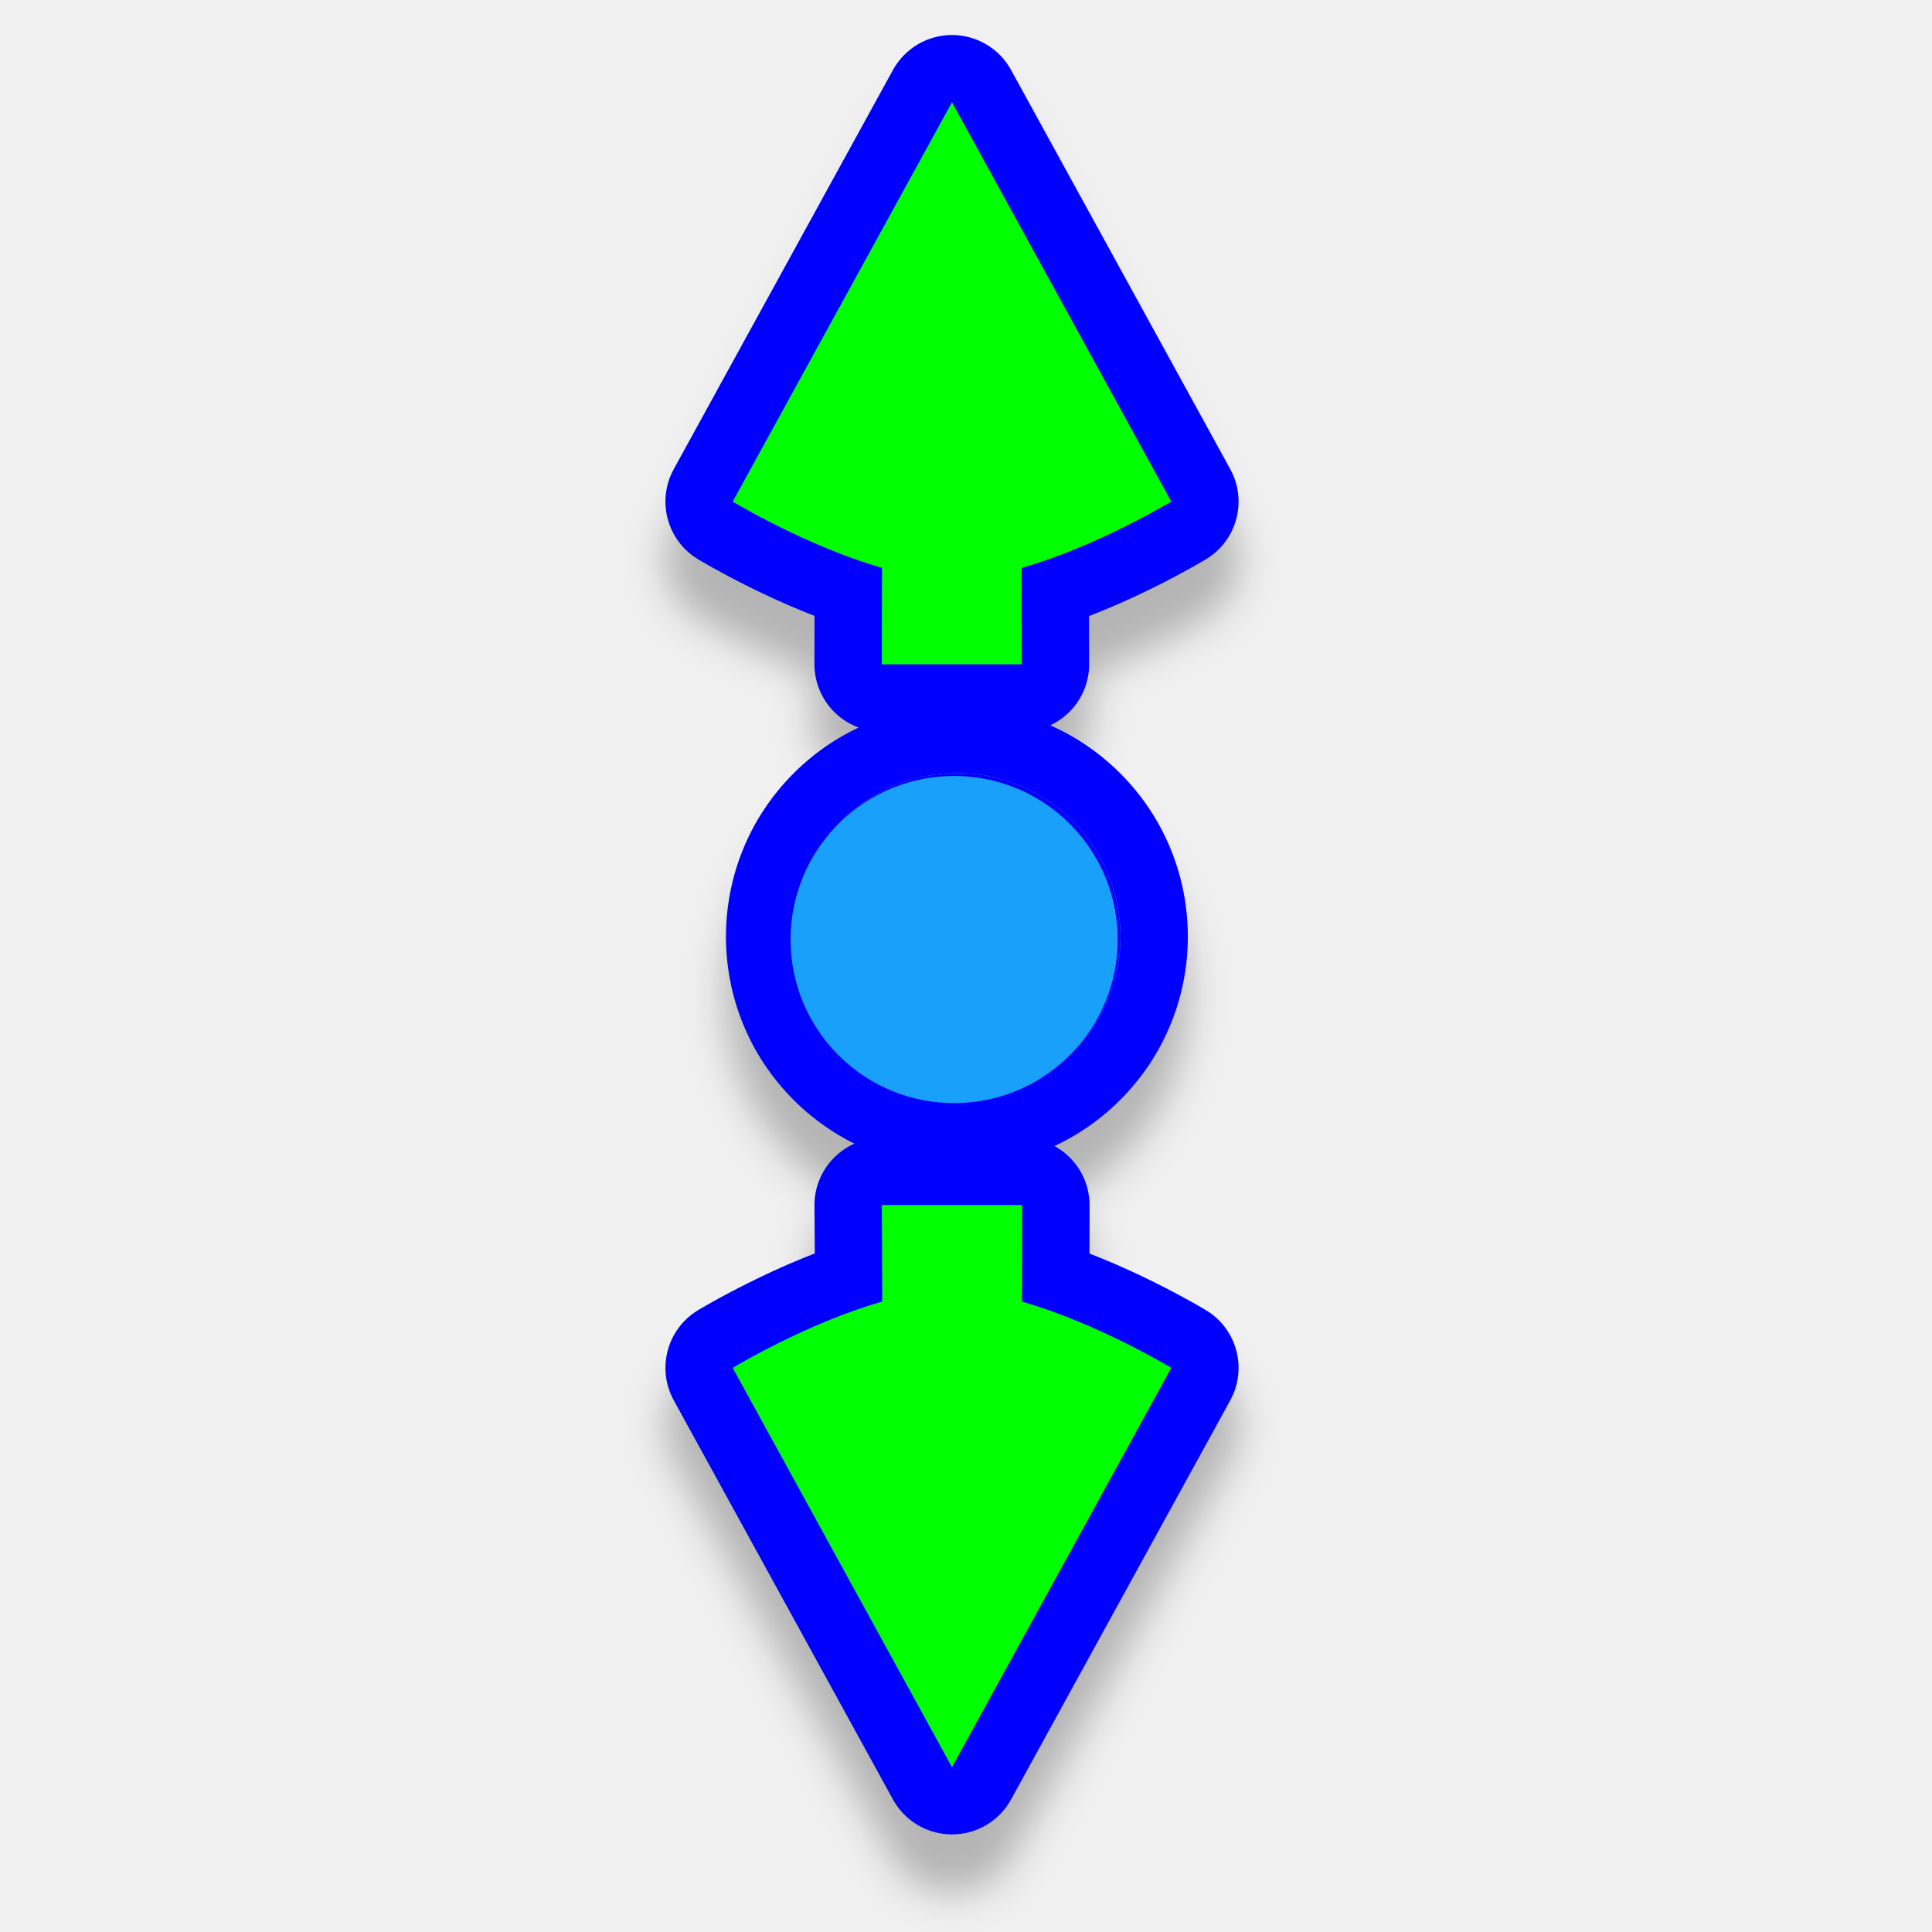
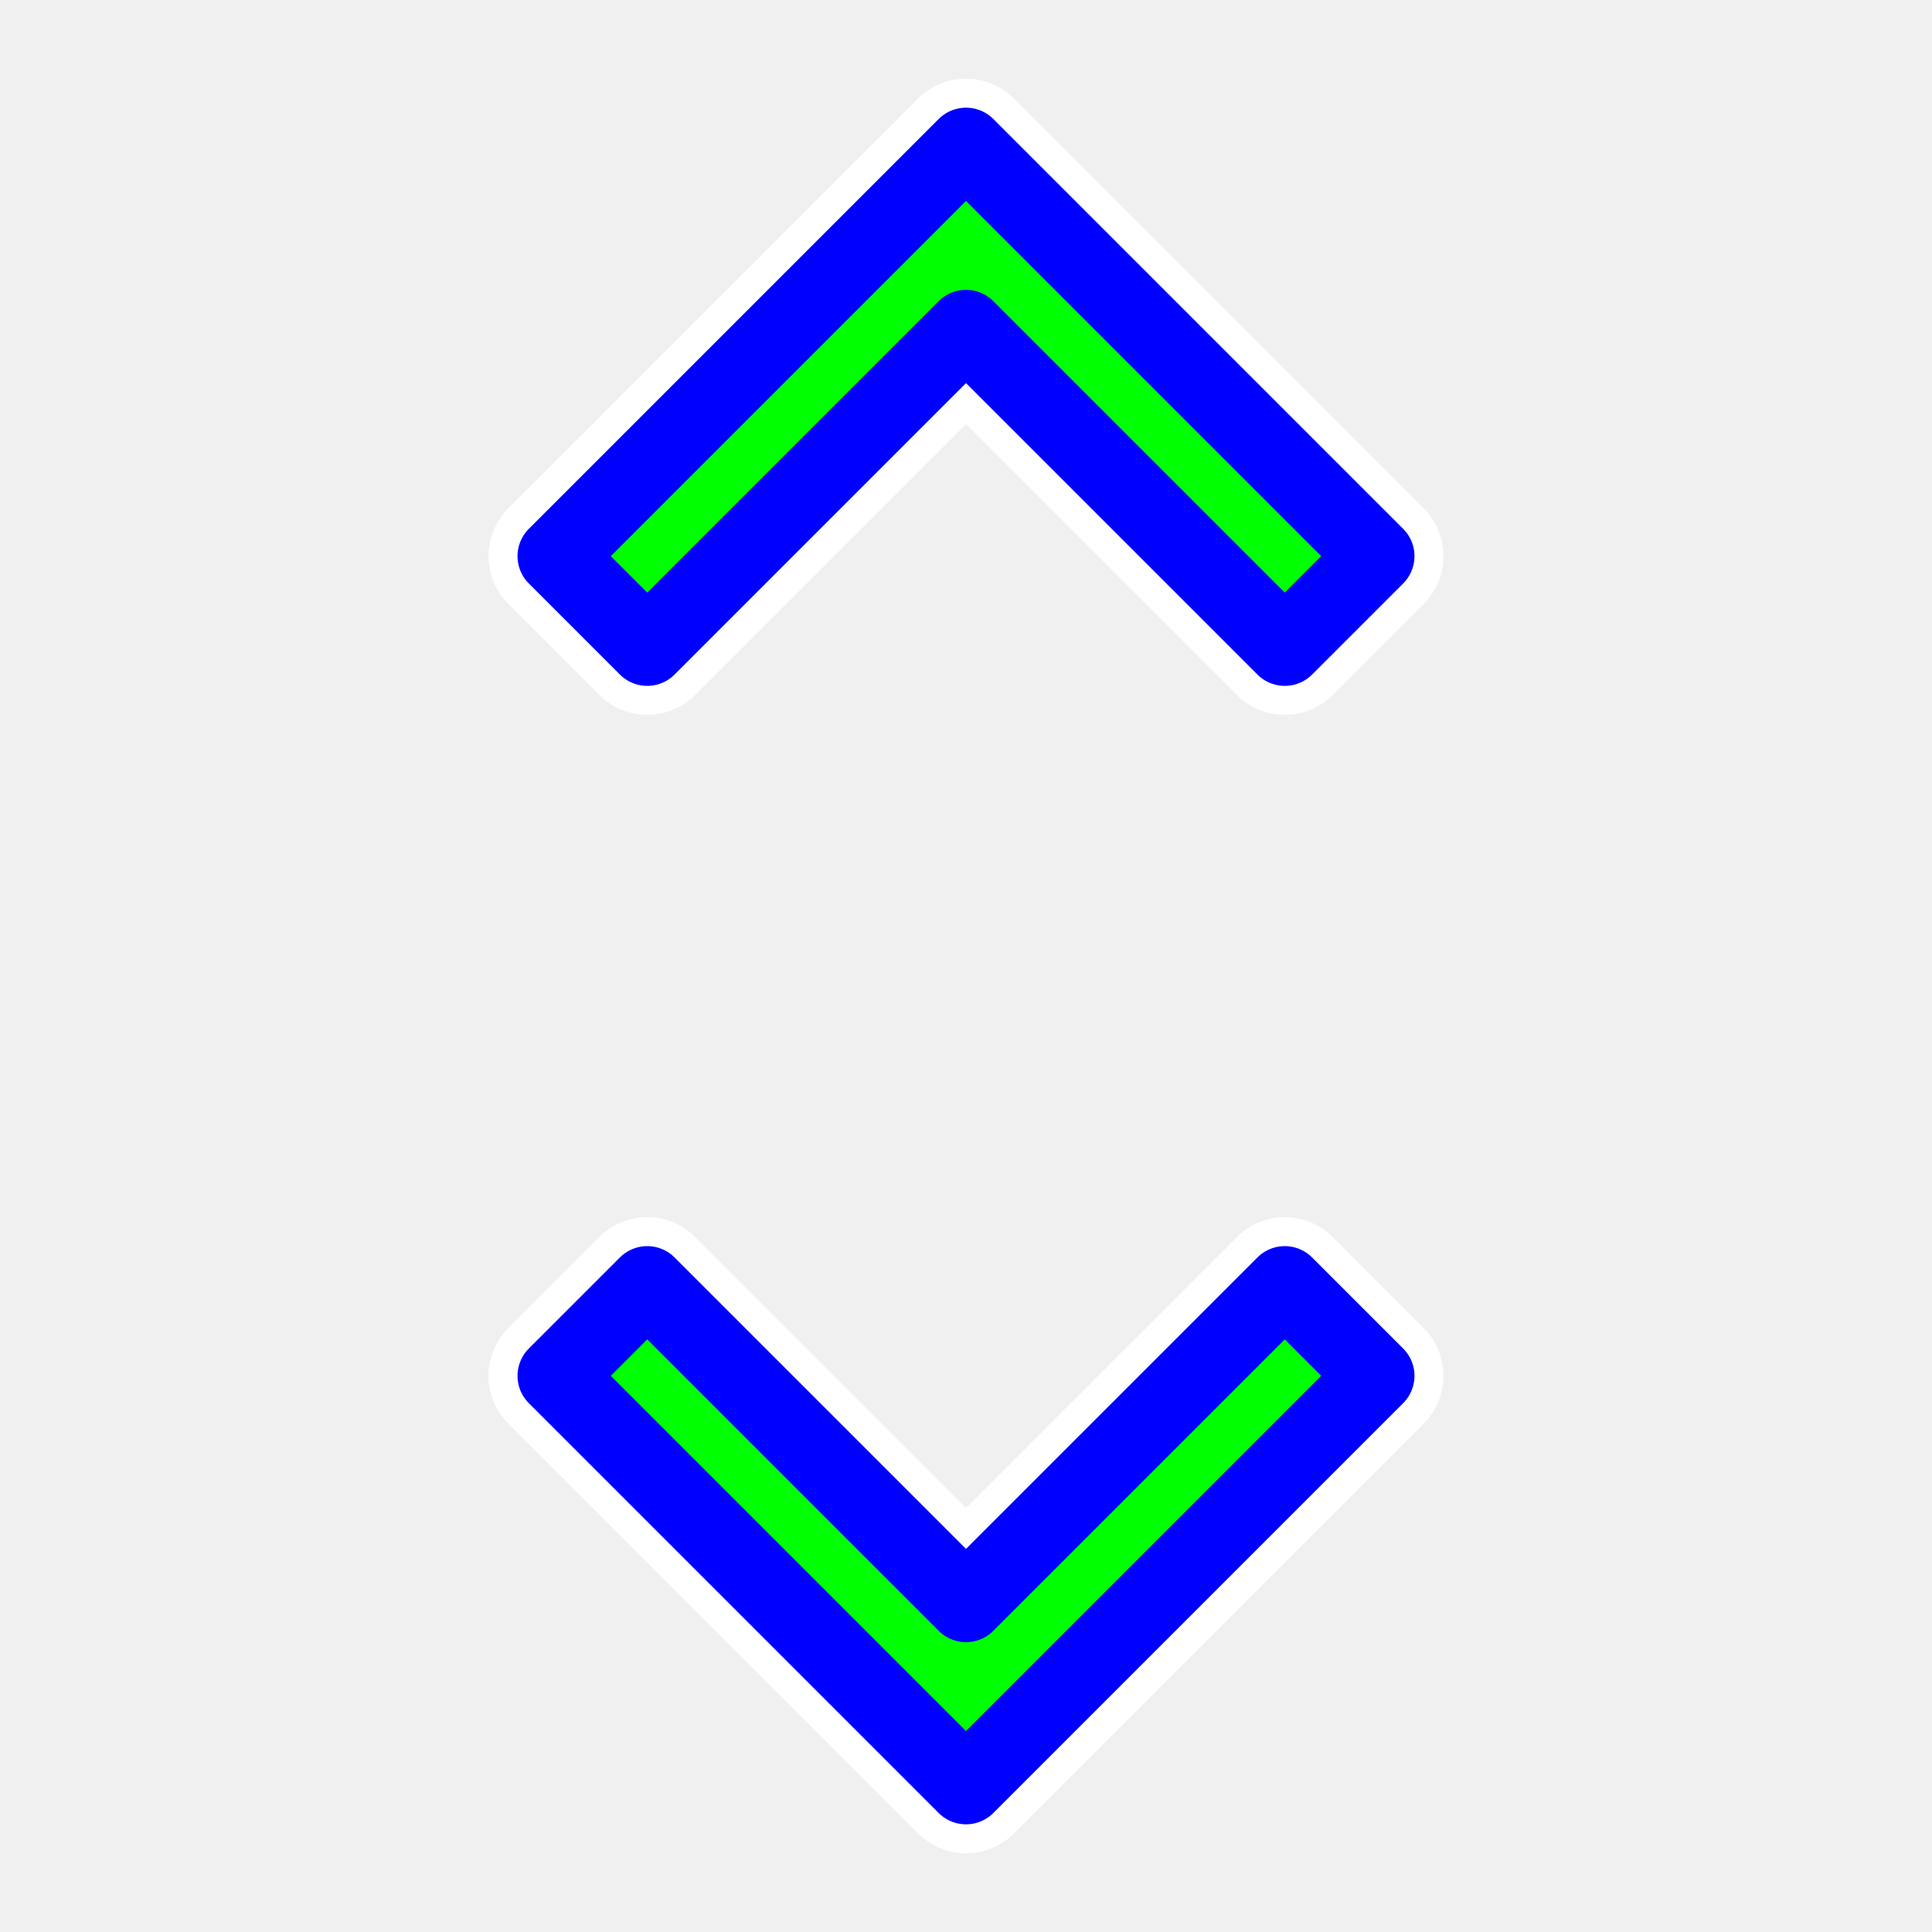
- <svg xmlns="http://www.w3.org/2000/svg" width="257" height="257" viewBox="0 0 257 257" fill="none">
-   <g clip-path="url(#clip0_106_0)">
-     <g filter="url(#filter0_d_106_0)">
-       <mask id="path-1-outside-1_106_0" maskUnits="userSpaceOnUse" x="88.48" y="4.619" width="77" height="240" fill="black">
-         <rect fill="white" x="88.48" y="4.619" width="77" height="240" />
-         <path d="M155.796 66.718L126.638 13.619L97.48 66.718C97.48 66.718 107.31 72.668 117.348 75.529C117.311 76.394 117.3 88.362 117.3 88.362H135.918C135.918 88.362 135.867 75.546 135.918 75.531C145.96 72.672 155.796 66.718 155.796 66.718Z" />
-         <path d="M135.976 160.316H117.3C117.3 160.316 117.41 173.133 117.358 173.147C107.316 176.007 97.48 181.961 97.48 181.961L126.638 235.059L155.796 181.96C155.796 181.96 145.967 176.01 135.928 173.15C135.966 172.284 135.976 160.316 135.976 160.316Z" />
-         <path d="M142.676 109.206C134.179 100.708 120.401 100.708 111.903 109.206C103.405 117.704 103.405 131.481 111.903 139.979C120.401 148.477 134.179 148.477 142.676 139.979C151.174 131.481 151.174 117.704 142.676 109.206Z" />
-       </mask>
-       <path d="M155.796 66.718L126.638 13.619L97.48 66.718C97.48 66.718 107.31 72.668 117.348 75.529C117.311 76.394 117.3 88.362 117.3 88.362H135.918C135.918 88.362 135.867 75.546 135.918 75.531C145.96 72.672 155.796 66.718 155.796 66.718Z" fill="#0000FF" />
-       <path d="M135.976 160.316H117.3C117.3 160.316 117.41 173.133 117.358 173.147C107.316 176.007 97.48 181.961 97.48 181.961L126.638 235.059L155.796 181.96C155.796 181.96 145.967 176.01 135.928 173.15C135.966 172.284 135.976 160.316 135.976 160.316Z" fill="#0000FF" />
-       <path d="M142.676 109.206C134.179 100.708 120.401 100.708 111.903 109.206C103.405 117.704 103.405 131.481 111.903 139.979C120.401 148.477 134.179 148.477 142.676 139.979C151.174 131.481 151.174 117.704 142.676 109.206Z" fill="#0000FF" />
-       <path d="M126.638 13.619L134.492 9.307C132.918 6.441 129.908 4.659 126.638 4.659C123.368 4.659 120.358 6.441 118.784 9.307L126.638 13.619ZM155.796 66.718L160.436 74.383C164.543 71.897 165.961 66.614 163.65 62.406L155.796 66.718ZM97.48 66.718L89.626 62.406C87.315 66.615 88.732 71.897 92.84 74.384L97.48 66.718ZM117.348 75.529L126.3 75.921C126.482 71.776 123.794 68.049 119.804 66.912L117.348 75.529ZM117.3 88.362L108.34 88.355C108.338 90.732 109.281 93.013 110.962 94.695C112.642 96.377 114.923 97.323 117.3 97.323V88.362ZM135.918 88.362V97.323C138.301 97.323 140.585 96.374 142.266 94.685C143.948 92.997 144.888 90.709 144.878 88.327L135.918 88.362ZM135.918 75.531L138.372 84.149L138.372 84.149L135.918 75.531ZM135.976 160.316L144.936 160.324C144.938 157.946 143.995 155.665 142.315 153.983C140.634 152.301 138.354 151.356 135.976 151.356V160.316ZM117.3 160.316V151.356C114.911 151.356 112.62 152.311 110.938 154.008C109.255 155.705 108.32 158.003 108.341 160.393L117.3 160.316ZM117.358 173.147L114.904 164.53L114.904 164.53L117.358 173.147ZM97.48 181.961L92.841 174.295C88.733 176.782 87.315 182.064 89.627 186.273L97.48 181.961ZM126.638 235.059L118.784 239.372C120.358 242.238 123.368 244.019 126.638 244.019C129.908 244.019 132.918 242.238 134.492 239.372L126.638 235.059ZM155.796 181.96L163.65 186.273C165.961 182.064 164.544 176.781 160.436 174.295L155.796 181.96ZM135.928 173.15L126.976 172.757C126.795 176.902 129.482 180.63 133.472 181.767L135.928 173.15ZM118.784 17.932L147.942 71.031L163.65 62.406L134.492 9.307L118.784 17.932ZM105.334 71.031L134.492 17.932L118.784 9.307L89.626 62.406L105.334 71.031ZM119.804 66.912C115.527 65.693 111.109 63.752 107.637 62.027C105.932 61.18 104.518 60.416 103.543 59.871C103.056 59.599 102.681 59.383 102.438 59.241C102.316 59.17 102.227 59.117 102.173 59.085C102.146 59.069 102.128 59.058 102.119 59.053C102.114 59.05 102.112 59.049 102.112 59.049C102.112 59.049 102.113 59.049 102.114 59.05C102.115 59.05 102.115 59.051 102.116 59.051C102.117 59.052 102.118 59.052 102.118 59.052C102.119 59.053 102.119 59.053 97.48 66.718C92.84 74.384 92.841 74.384 92.842 74.385C92.843 74.385 92.844 74.386 92.844 74.386C92.846 74.387 92.847 74.388 92.849 74.389C92.853 74.391 92.857 74.394 92.862 74.397C92.871 74.403 92.884 74.41 92.898 74.418C92.927 74.436 92.965 74.459 93.013 74.487C93.108 74.543 93.24 74.621 93.406 74.719C93.739 74.913 94.211 75.184 94.803 75.515C95.984 76.175 97.655 77.077 99.662 78.075C103.615 80.039 109.132 82.504 114.893 84.146L119.804 66.912ZM117.3 88.362C126.26 88.37 126.26 88.37 126.26 88.37C126.26 88.37 126.26 88.37 126.26 88.37C126.26 88.369 126.26 88.369 126.26 88.368C126.26 88.367 126.26 88.365 126.26 88.362C126.26 88.356 126.26 88.347 126.26 88.336C126.26 88.314 126.26 88.28 126.26 88.237C126.26 88.149 126.261 88.02 126.261 87.856C126.261 87.528 126.262 87.058 126.262 86.491C126.264 85.357 126.266 83.838 126.27 82.291C126.274 80.744 126.279 79.176 126.285 77.945C126.292 76.57 126.3 75.913 126.3 75.921L108.397 75.136C108.367 75.814 108.357 79.334 108.35 82.249C108.346 83.803 108.344 85.329 108.342 86.467C108.342 87.035 108.341 87.507 108.341 87.837C108.341 88.002 108.34 88.131 108.34 88.219C108.34 88.263 108.34 88.297 108.34 88.32C108.34 88.331 108.34 88.34 108.34 88.346C108.34 88.349 108.34 88.351 108.34 88.352C108.34 88.353 108.34 88.354 108.34 88.354C108.34 88.354 108.34 88.355 108.34 88.355C108.34 88.355 108.34 88.355 117.3 88.362ZM117.3 97.323H135.918V79.403H117.3V97.323ZM133.464 66.914C131.874 67.536 129.611 69.167 128.885 69.98C128.483 70.531 127.914 71.504 127.724 71.907C127.389 72.663 127.239 73.294 127.192 73.497C127.075 73.995 127.029 74.394 127.017 74.492C126.984 74.775 126.971 75.002 126.968 75.059C126.959 75.228 126.954 75.377 126.953 75.447C126.948 75.615 126.946 75.811 126.944 75.998C126.94 76.386 126.938 76.917 126.936 77.525C126.934 78.747 126.936 80.365 126.939 81.97C126.942 83.579 126.947 85.186 126.951 86.39C126.953 86.992 126.955 87.494 126.956 87.845C126.957 88.021 126.957 88.159 126.958 88.253C126.958 88.3 126.958 88.337 126.958 88.361C126.958 88.373 126.958 88.382 126.958 88.389C126.958 88.392 126.958 88.394 126.958 88.396C126.958 88.397 126.958 88.397 126.958 88.398C126.958 88.398 126.958 88.398 126.958 88.398C126.958 88.398 126.958 88.398 135.918 88.362C144.878 88.327 144.878 88.326 144.878 88.326C144.878 88.326 144.878 88.326 144.878 88.326C144.878 88.326 144.878 88.325 144.878 88.324C144.878 88.323 144.878 88.321 144.878 88.317C144.878 88.311 144.878 88.302 144.878 88.29C144.878 88.266 144.878 88.231 144.877 88.184C144.877 88.09 144.877 87.953 144.876 87.778C144.875 87.429 144.873 86.929 144.871 86.33C144.867 85.13 144.862 83.532 144.859 81.934C144.856 80.334 144.854 78.745 144.856 77.56C144.858 76.964 144.86 76.491 144.863 76.176C144.865 76.011 144.866 75.93 144.867 75.909C144.867 75.884 144.866 75.961 144.859 76.08C144.857 76.113 144.846 76.321 144.814 76.591C144.803 76.683 144.758 77.077 144.642 77.571C144.595 77.772 144.446 78.402 144.111 79.157C143.921 79.561 143.352 80.533 142.95 81.084C142.225 81.896 139.962 83.527 138.372 84.149L133.464 66.914ZM155.796 66.718C151.156 59.053 151.157 59.052 151.158 59.052C151.158 59.052 151.159 59.051 151.159 59.051C151.16 59.05 151.161 59.05 151.162 59.05C151.163 59.049 151.164 59.049 151.164 59.048C151.164 59.048 151.162 59.05 151.157 59.053C151.148 59.058 151.13 59.069 151.103 59.085C151.049 59.117 150.96 59.169 150.838 59.241C150.594 59.383 150.219 59.599 149.732 59.871C148.756 60.416 147.342 61.181 145.635 62.029C142.162 63.755 137.742 65.696 133.464 66.914L138.372 84.149C144.136 82.507 149.655 80.042 153.61 78.076C155.618 77.078 157.29 76.175 158.472 75.515C159.064 75.184 159.536 74.913 159.869 74.718C160.036 74.621 160.168 74.543 160.263 74.487C160.311 74.458 160.349 74.435 160.378 74.418C160.392 74.409 160.404 74.402 160.414 74.396C160.419 74.394 160.423 74.391 160.427 74.389C160.428 74.388 160.43 74.387 160.432 74.386C160.432 74.385 160.433 74.385 160.434 74.385C160.435 74.384 160.436 74.383 155.796 66.718ZM119.812 181.765C121.407 181.141 123.675 179.502 124.403 178.684C124.805 178.13 125.374 177.151 125.565 176.745C125.898 175.985 126.046 175.35 126.093 175.147C126.207 174.647 126.252 174.247 126.263 174.149C126.295 173.865 126.307 173.637 126.31 173.58C126.319 173.411 126.323 173.261 126.324 173.192C126.328 173.024 126.329 172.827 126.33 172.641C126.333 172.252 126.332 171.721 126.331 171.114C126.328 169.891 126.319 168.273 126.308 166.668C126.298 165.059 126.286 163.453 126.276 162.249C126.271 161.646 126.267 161.144 126.265 160.793C126.263 160.617 126.262 160.479 126.261 160.385C126.261 160.338 126.26 160.302 126.26 160.277C126.26 160.265 126.26 160.256 126.26 160.249C126.26 160.246 126.26 160.244 126.26 160.242C126.26 160.241 126.26 160.241 126.26 160.24C126.26 160.24 126.26 160.24 126.26 160.24C126.26 160.24 126.26 160.24 117.3 160.316C108.341 160.393 108.341 160.393 108.341 160.393C108.341 160.393 108.341 160.393 108.341 160.393C108.341 160.394 108.341 160.394 108.341 160.395C108.341 160.396 108.341 160.399 108.341 160.402C108.341 160.408 108.341 160.417 108.341 160.429C108.341 160.453 108.341 160.489 108.342 160.535C108.343 160.629 108.344 160.766 108.345 160.941C108.348 161.29 108.352 161.79 108.357 162.39C108.366 163.589 108.378 165.187 108.389 166.785C108.399 168.385 108.408 169.974 108.411 171.159C108.412 171.755 108.412 172.228 108.411 172.543C108.41 172.708 108.409 172.789 108.408 172.81C108.408 172.835 108.409 172.758 108.415 172.638C108.417 172.606 108.427 172.397 108.458 172.126C108.468 172.034 108.512 171.639 108.626 171.142C108.672 170.94 108.82 170.308 109.153 169.548C109.343 169.143 109.912 168.164 110.314 167.61C111.042 166.792 113.31 165.154 114.904 164.53L119.812 181.765ZM97.48 181.961C102.12 189.626 102.119 189.626 102.118 189.627C102.118 189.627 102.117 189.627 102.117 189.628C102.116 189.628 102.115 189.629 102.115 189.629C102.113 189.63 102.113 189.63 102.113 189.63C102.113 189.63 102.115 189.629 102.119 189.626C102.128 189.621 102.146 189.61 102.173 189.594C102.227 189.562 102.316 189.509 102.438 189.438C102.682 189.296 103.057 189.08 103.544 188.808C104.52 188.262 105.935 187.498 107.641 186.65C111.114 184.924 115.534 182.983 119.812 181.765L114.904 164.53C109.141 166.171 103.621 168.637 99.666 170.603C97.658 171.6 95.986 172.503 94.804 173.164C94.212 173.494 93.74 173.766 93.407 173.96C93.24 174.057 93.108 174.135 93.013 174.192C92.966 174.22 92.927 174.243 92.898 174.261C92.884 174.269 92.872 174.276 92.862 174.282C92.858 174.285 92.853 174.288 92.85 174.29C92.848 174.291 92.846 174.292 92.845 174.293C92.844 174.293 92.843 174.294 92.843 174.294C92.842 174.295 92.841 174.295 97.48 181.961ZM134.492 230.747L105.334 177.648L89.627 186.273L118.784 239.372L134.492 230.747ZM147.943 177.648L118.784 230.747L134.492 239.372L163.65 186.273L147.943 177.648ZM133.472 181.767C137.75 182.986 142.168 184.926 145.639 186.651C147.344 187.499 148.758 188.263 149.734 188.808C150.22 189.08 150.595 189.296 150.839 189.438C150.961 189.509 151.05 189.562 151.104 189.594C151.13 189.61 151.149 189.621 151.158 189.626C151.162 189.629 151.164 189.63 151.164 189.63C151.164 189.63 151.163 189.629 151.162 189.629C151.162 189.628 151.161 189.628 151.16 189.627C151.16 189.627 151.159 189.627 151.159 189.626C151.158 189.626 151.157 189.625 155.796 181.96C160.436 174.295 160.435 174.294 160.434 174.294C160.434 174.294 160.433 174.293 160.432 174.293C160.431 174.292 160.429 174.291 160.427 174.29C160.423 174.287 160.419 174.285 160.414 174.282C160.405 174.276 160.393 174.269 160.378 174.26C160.35 174.243 160.311 174.22 160.264 174.192C160.169 174.135 160.037 174.057 159.87 173.96C159.537 173.766 159.066 173.494 158.474 173.164C157.293 172.504 155.621 171.602 153.615 170.604C149.661 168.639 144.145 166.175 138.383 164.533L133.472 181.767ZM135.976 160.316C127.016 160.309 127.016 160.309 127.016 160.309C127.016 160.309 127.016 160.309 127.016 160.309C127.016 160.309 127.016 160.31 127.016 160.311C127.016 160.312 127.016 160.314 127.016 160.317C127.016 160.323 127.016 160.331 127.016 160.342C127.016 160.365 127.016 160.398 127.016 160.442C127.016 160.53 127.016 160.658 127.016 160.822C127.015 161.151 127.015 161.621 127.014 162.187C127.012 163.321 127.01 164.841 127.006 166.387C127.003 167.935 126.998 169.502 126.992 170.734C126.985 172.108 126.976 172.766 126.976 172.757L144.879 173.542C144.909 172.864 144.919 169.345 144.926 166.43C144.93 164.876 144.932 163.349 144.934 162.212C144.935 161.643 144.935 161.172 144.936 160.842C144.936 160.677 144.936 160.548 144.936 160.46C144.936 160.415 144.936 160.382 144.936 160.359C144.936 160.347 144.936 160.339 144.936 160.333C144.936 160.33 144.936 160.328 144.936 160.326C144.936 160.326 144.936 160.325 144.936 160.325C144.936 160.324 144.936 160.324 144.936 160.324C144.936 160.324 144.936 160.324 135.976 160.316ZM135.976 151.356H117.3V169.276H135.976V151.356ZM149.012 102.87C137.015 90.873 117.564 90.873 105.567 102.87L118.239 115.541C123.237 110.543 131.342 110.543 136.341 115.541L149.012 102.87ZM105.567 102.87C93.57 114.867 93.57 134.318 105.567 146.315L118.239 133.643C113.24 128.645 113.24 120.54 118.239 115.541L105.567 102.87ZM105.567 146.315C117.564 158.312 137.015 158.312 149.012 146.315L136.341 133.643C131.342 138.642 123.237 138.642 118.239 133.643L105.567 146.315ZM149.012 146.315C161.009 134.318 161.009 114.867 149.012 102.87L136.341 115.541C141.339 120.54 141.339 128.645 136.341 133.643L149.012 146.315Z" fill="#0000FF" mask="url(#path-1-outside-1_106_0)" />
-     </g>
-     <path d="M155.796 66.718L126.638 13.619L97.48 66.719C97.48 66.719 107.31 72.668 117.348 75.529C117.311 76.394 117.3 88.362 117.3 88.362H135.918C135.918 88.362 135.867 75.546 135.918 75.531C145.96 72.672 155.796 66.718 155.796 66.718Z" fill="#00FF00" />
-     <path d="M135.976 160.316H117.3C117.3 160.316 117.41 173.133 117.358 173.147C107.316 176.007 97.48 181.961 97.48 181.961L126.638 235.059L155.796 181.96C155.796 181.96 145.967 176.01 135.928 173.15C135.966 172.284 135.976 160.316 135.976 160.316Z" fill="#00FF00" />
-     <path d="M142.307 109.592C133.809 101.095 120.031 101.095 111.533 109.592C103.035 118.09 103.035 131.868 111.533 140.366C120.031 148.863 133.809 148.863 142.307 140.366C150.804 131.868 150.804 118.09 142.307 109.592Z" fill="#18A0FB" />
+ <svg xmlns="http://www.w3.org/2000/svg" width="257" height="257" viewBox="0 0 24 24">
+   <g fill="none" stroke-linejoin="round" stroke-linecap="round" transform="translate(12, 12) rotate(135) scale(0.8) translate(-12, -12)">
+     <path fill="#FFFFFF" stroke="#FFFFFF" stroke-width="2.1" d="M5 12H3v9h9v-2H5zm7-7h7v7h2V3h-9z" />
+     <path fill="#00FF00" stroke="#0000FF" stroke-width="1.2" d="M5 12H3v9h9v-2H5zm7-7h7v7h2V3h-9z" />
  </g>
-   <defs>
-     <filter id="filter0_d_106_0" x="83.399" y="4.659" width="86.479" height="252.16" filterUnits="userSpaceOnUse" color-interpolation-filters="sRGB">
-       <feFlood flood-opacity="0" result="BackgroundImageFix" />
-       <feColorMatrix in="SourceAlpha" type="matrix" values="0 0 0 0 0 0 0 0 0 0 0 0 0 0 0 0 0 0 127 0" result="hardAlpha" />
-       <feOffset dy="7.68" />
-       <feGaussianBlur stdDeviation="2.56" />
-       <feColorMatrix type="matrix" values="0 0 0 0 0 0 0 0 0 0 0 0 0 0 0 0 0 0 0.25 0" />
-       <feBlend mode="normal" in2="BackgroundImageFix" result="effect1_dropShadow_106_0" />
-       <feBlend mode="normal" in="SourceGraphic" in2="effect1_dropShadow_106_0" result="shape" />
-     </filter>
-     <clipPath id="clip0_106_0">
-       <rect width="256" height="256" fill="white" transform="translate(0.199982 0.820068)" />
-     </clipPath>
-   </defs>
</svg>
